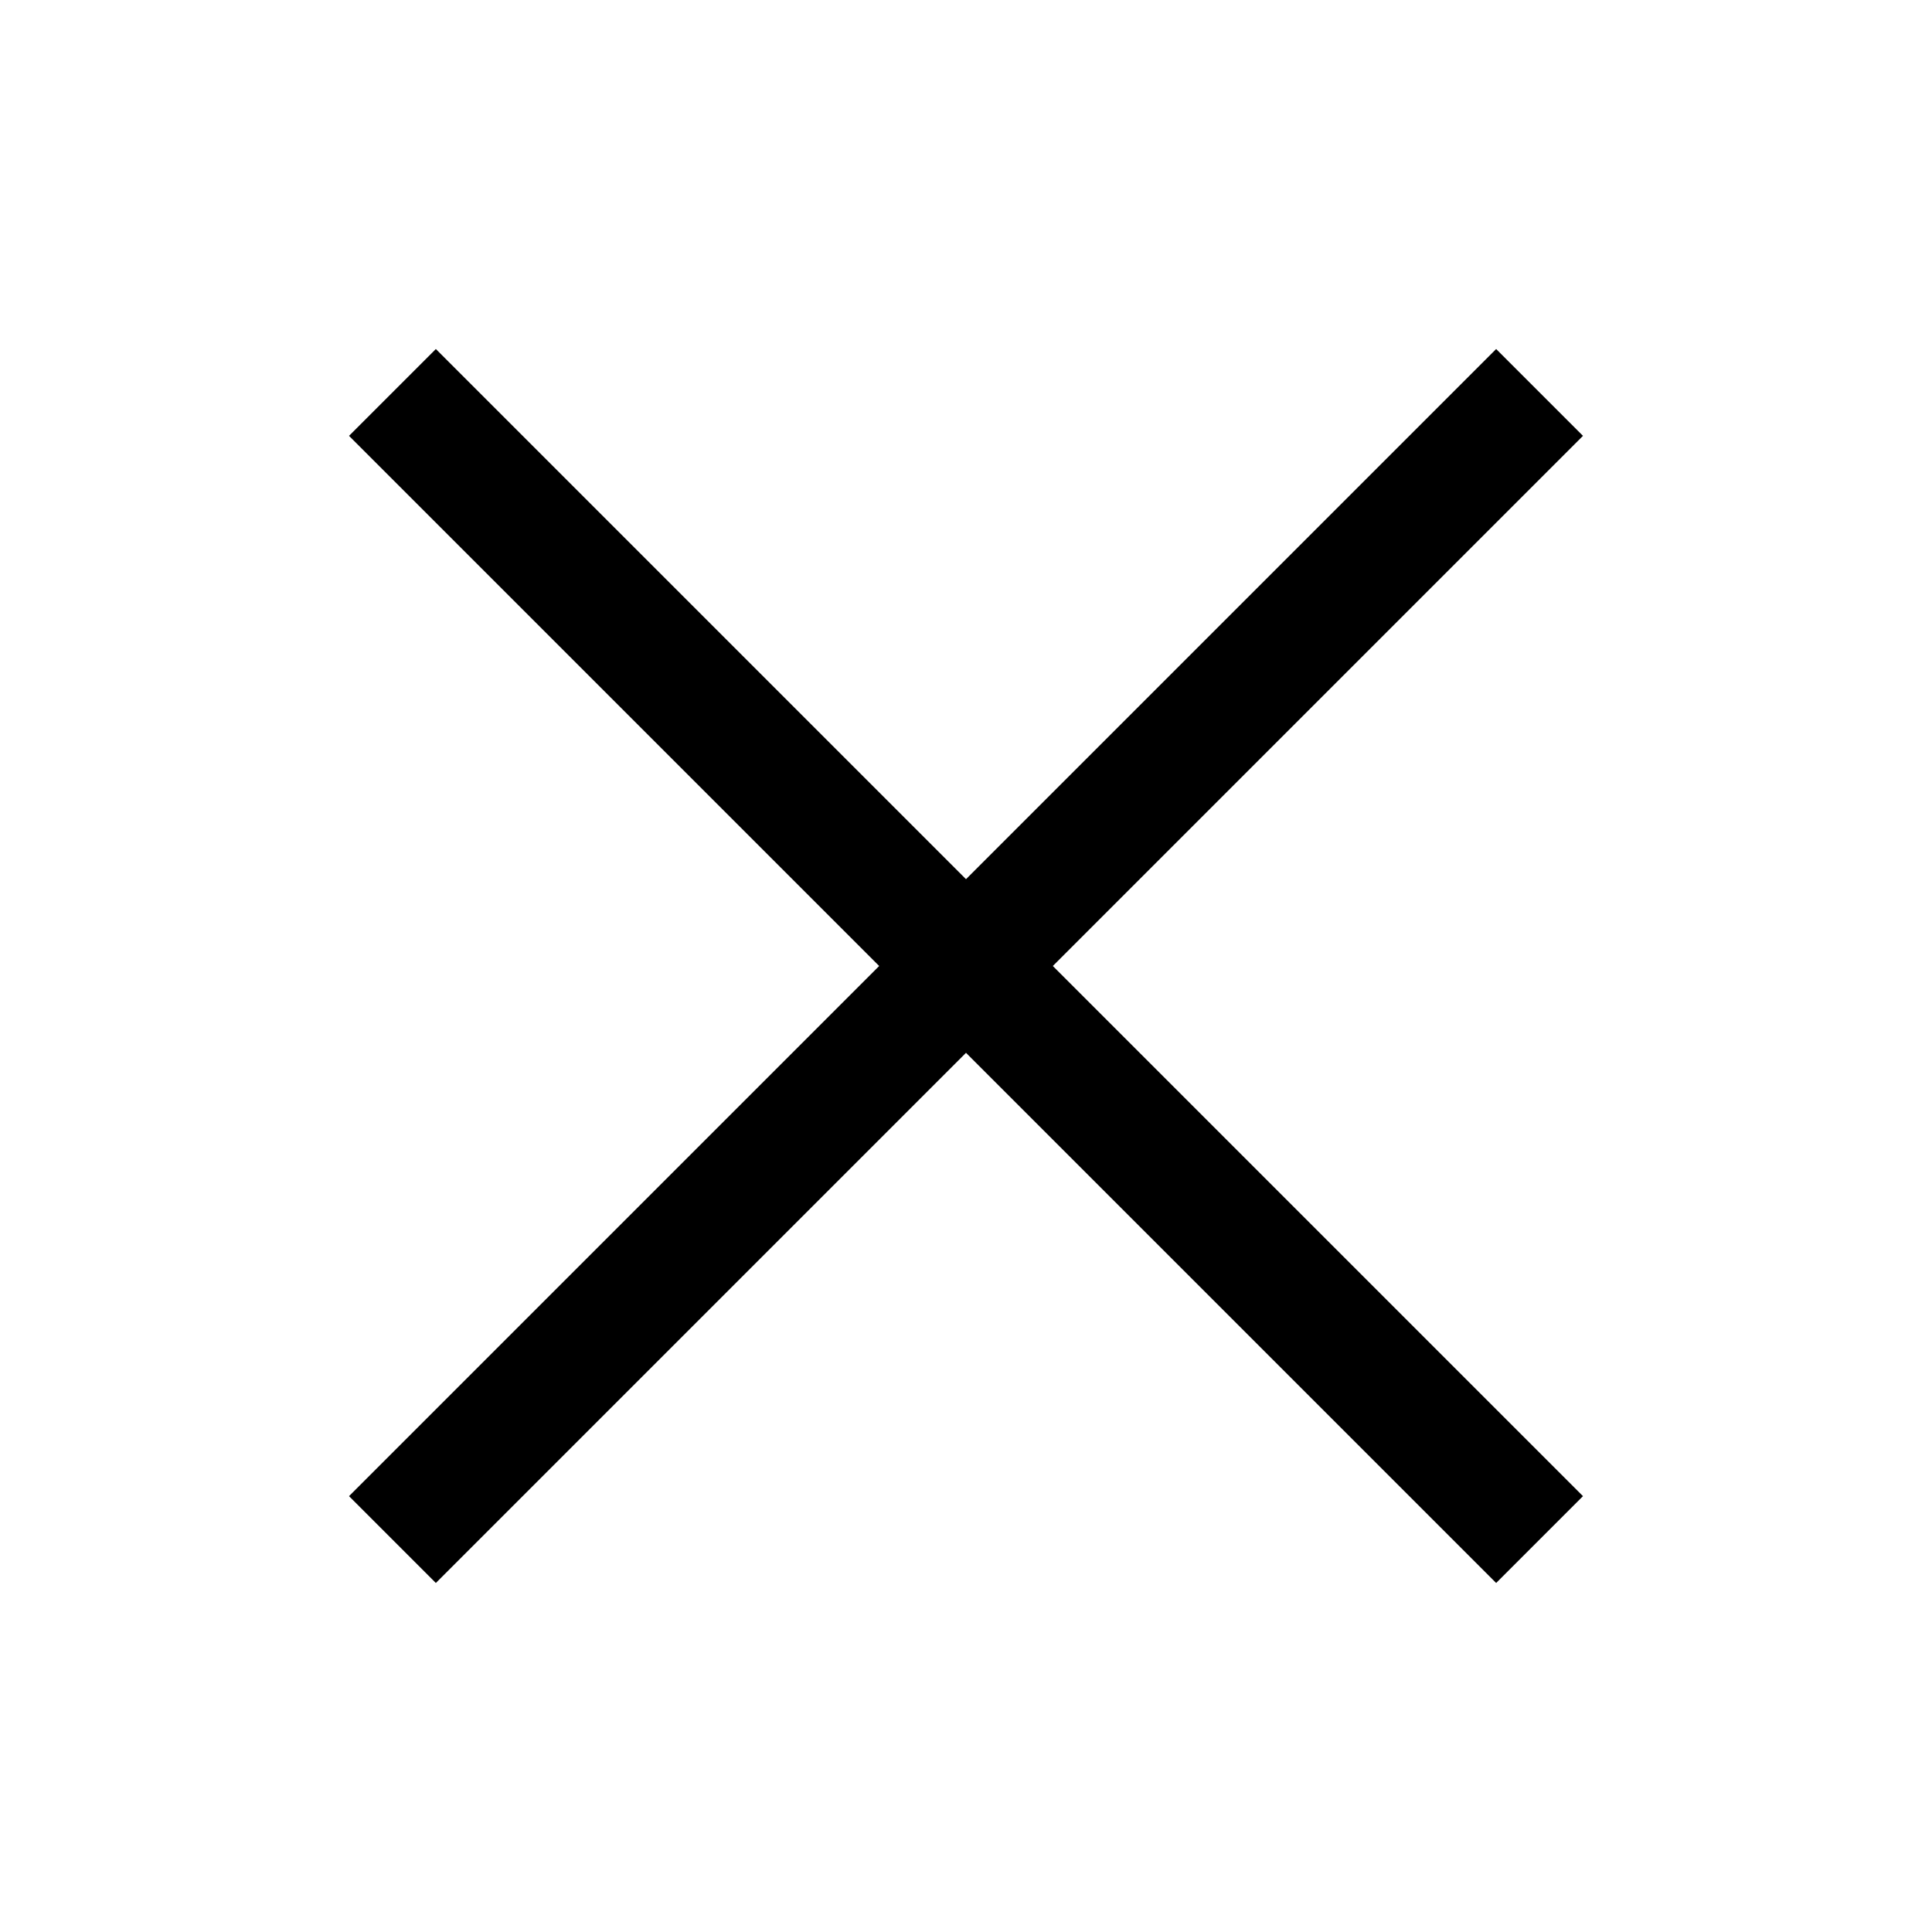
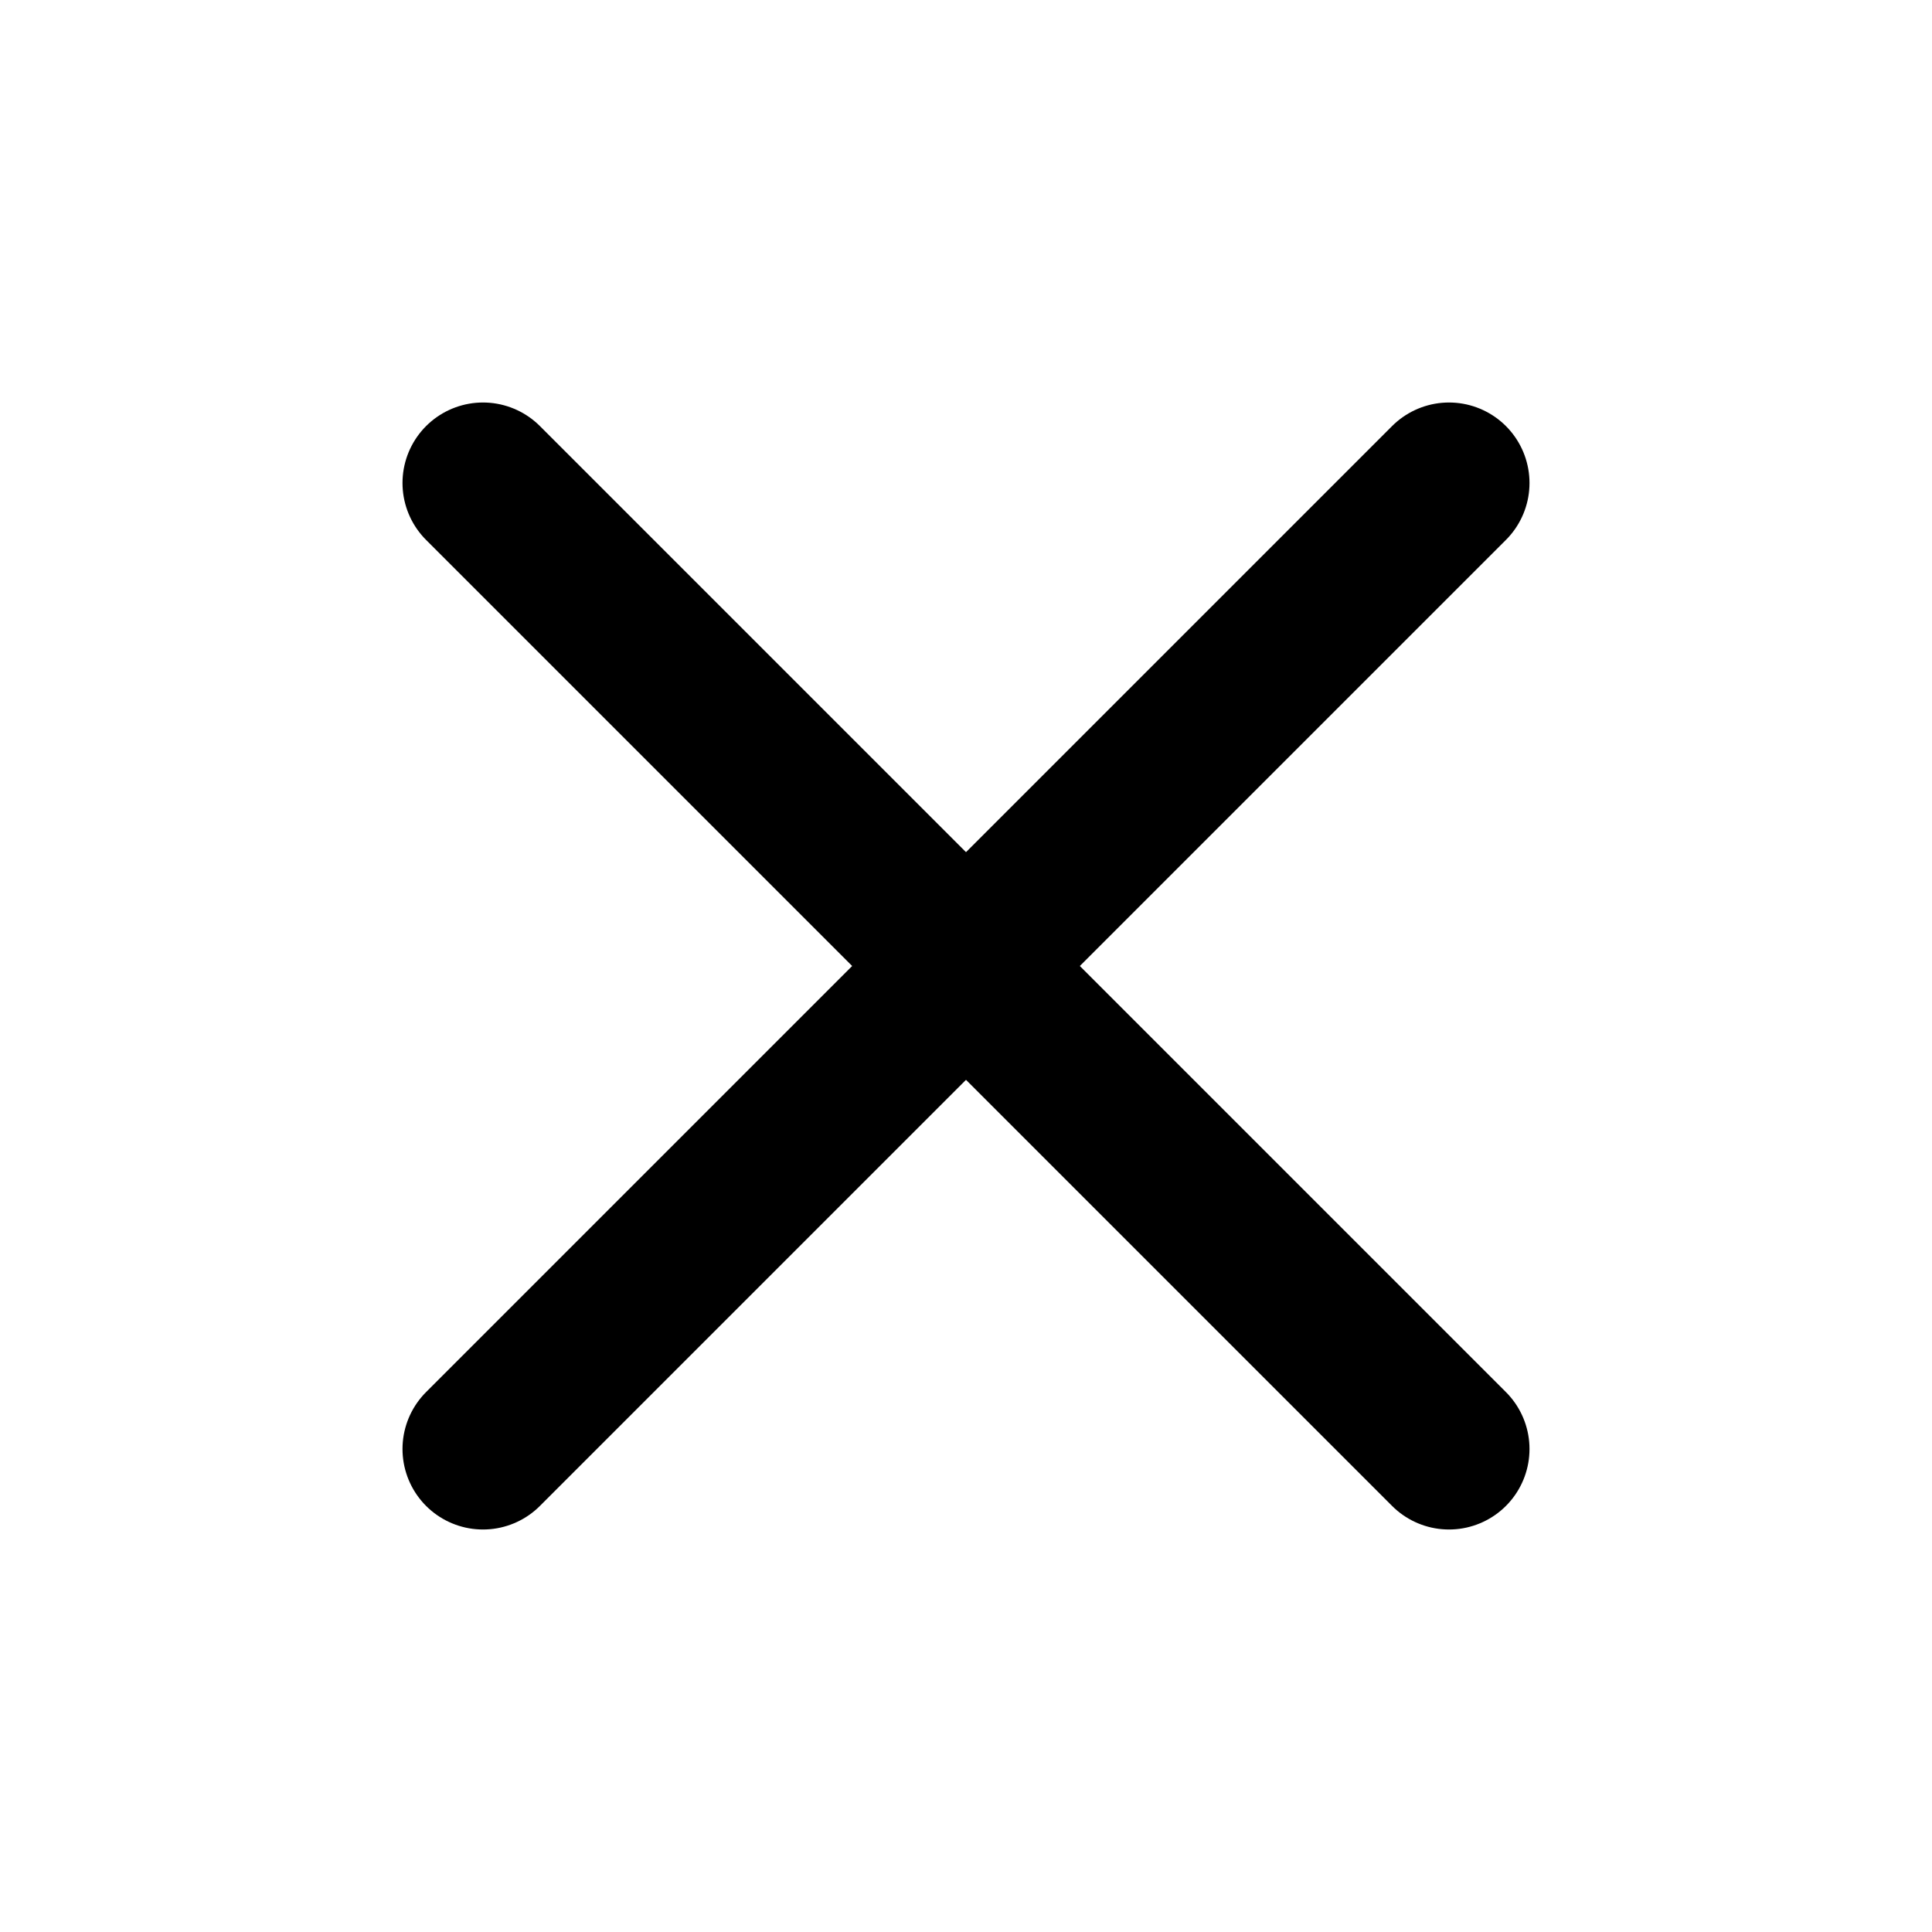
- <svg xmlns="http://www.w3.org/2000/svg" fill="black" viewBox="0 0 32 32" width="30px" height="30px">
-   <path d="M 7.219 5.781 L 5.781 7.219 L 14.562 16 L 5.781 24.781 L 7.219 26.219 L 16 17.438 L 24.781 26.219 L 26.219 24.781 L 17.438 16 L 26.219 7.219 L 24.781 5.781 L 16 14.562 Z" />
+ <svg xmlns="http://www.w3.org/2000/svg" width="28" height="28" viewBox="0 0 24 24" fill="none" stroke="currentColor" stroke-width="2" stroke-linecap="round" stroke-linejoin="round" class="feather feather-x">
+   <line x1="18" y1="6" x2="6" y2="18" />
+   <line x1="6" y1="6" x2="18" y2="18" />
</svg>
